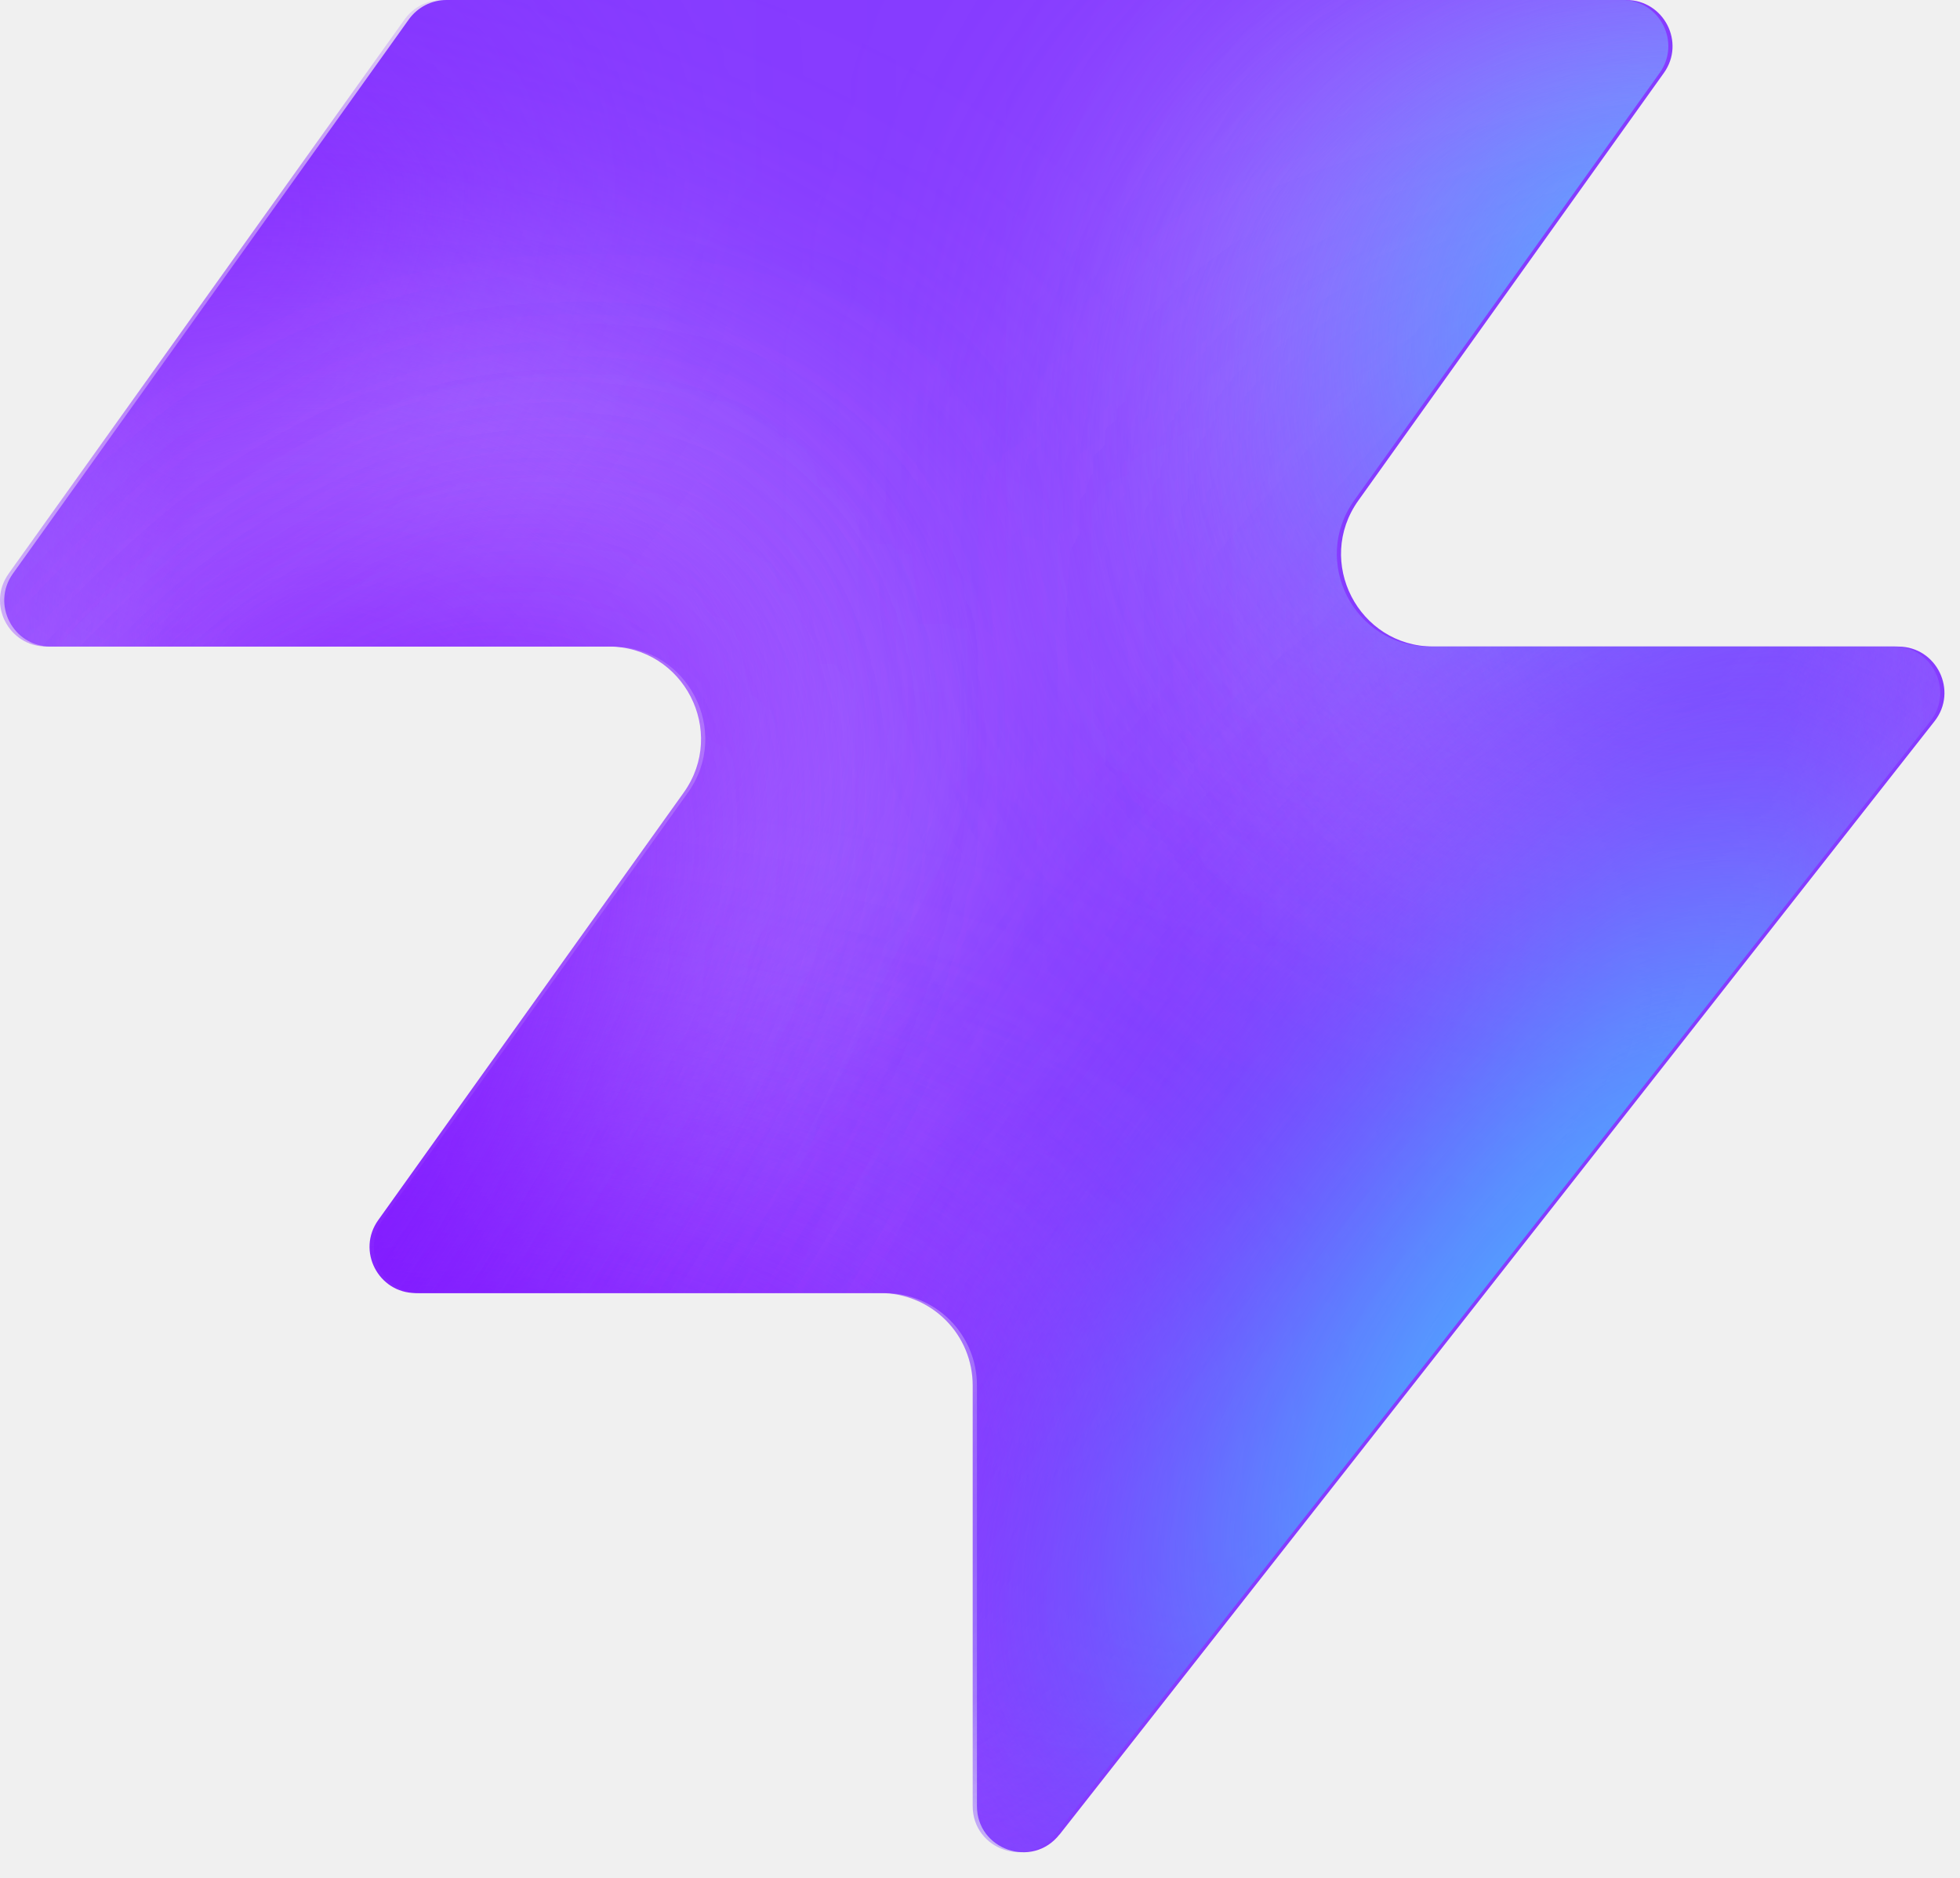
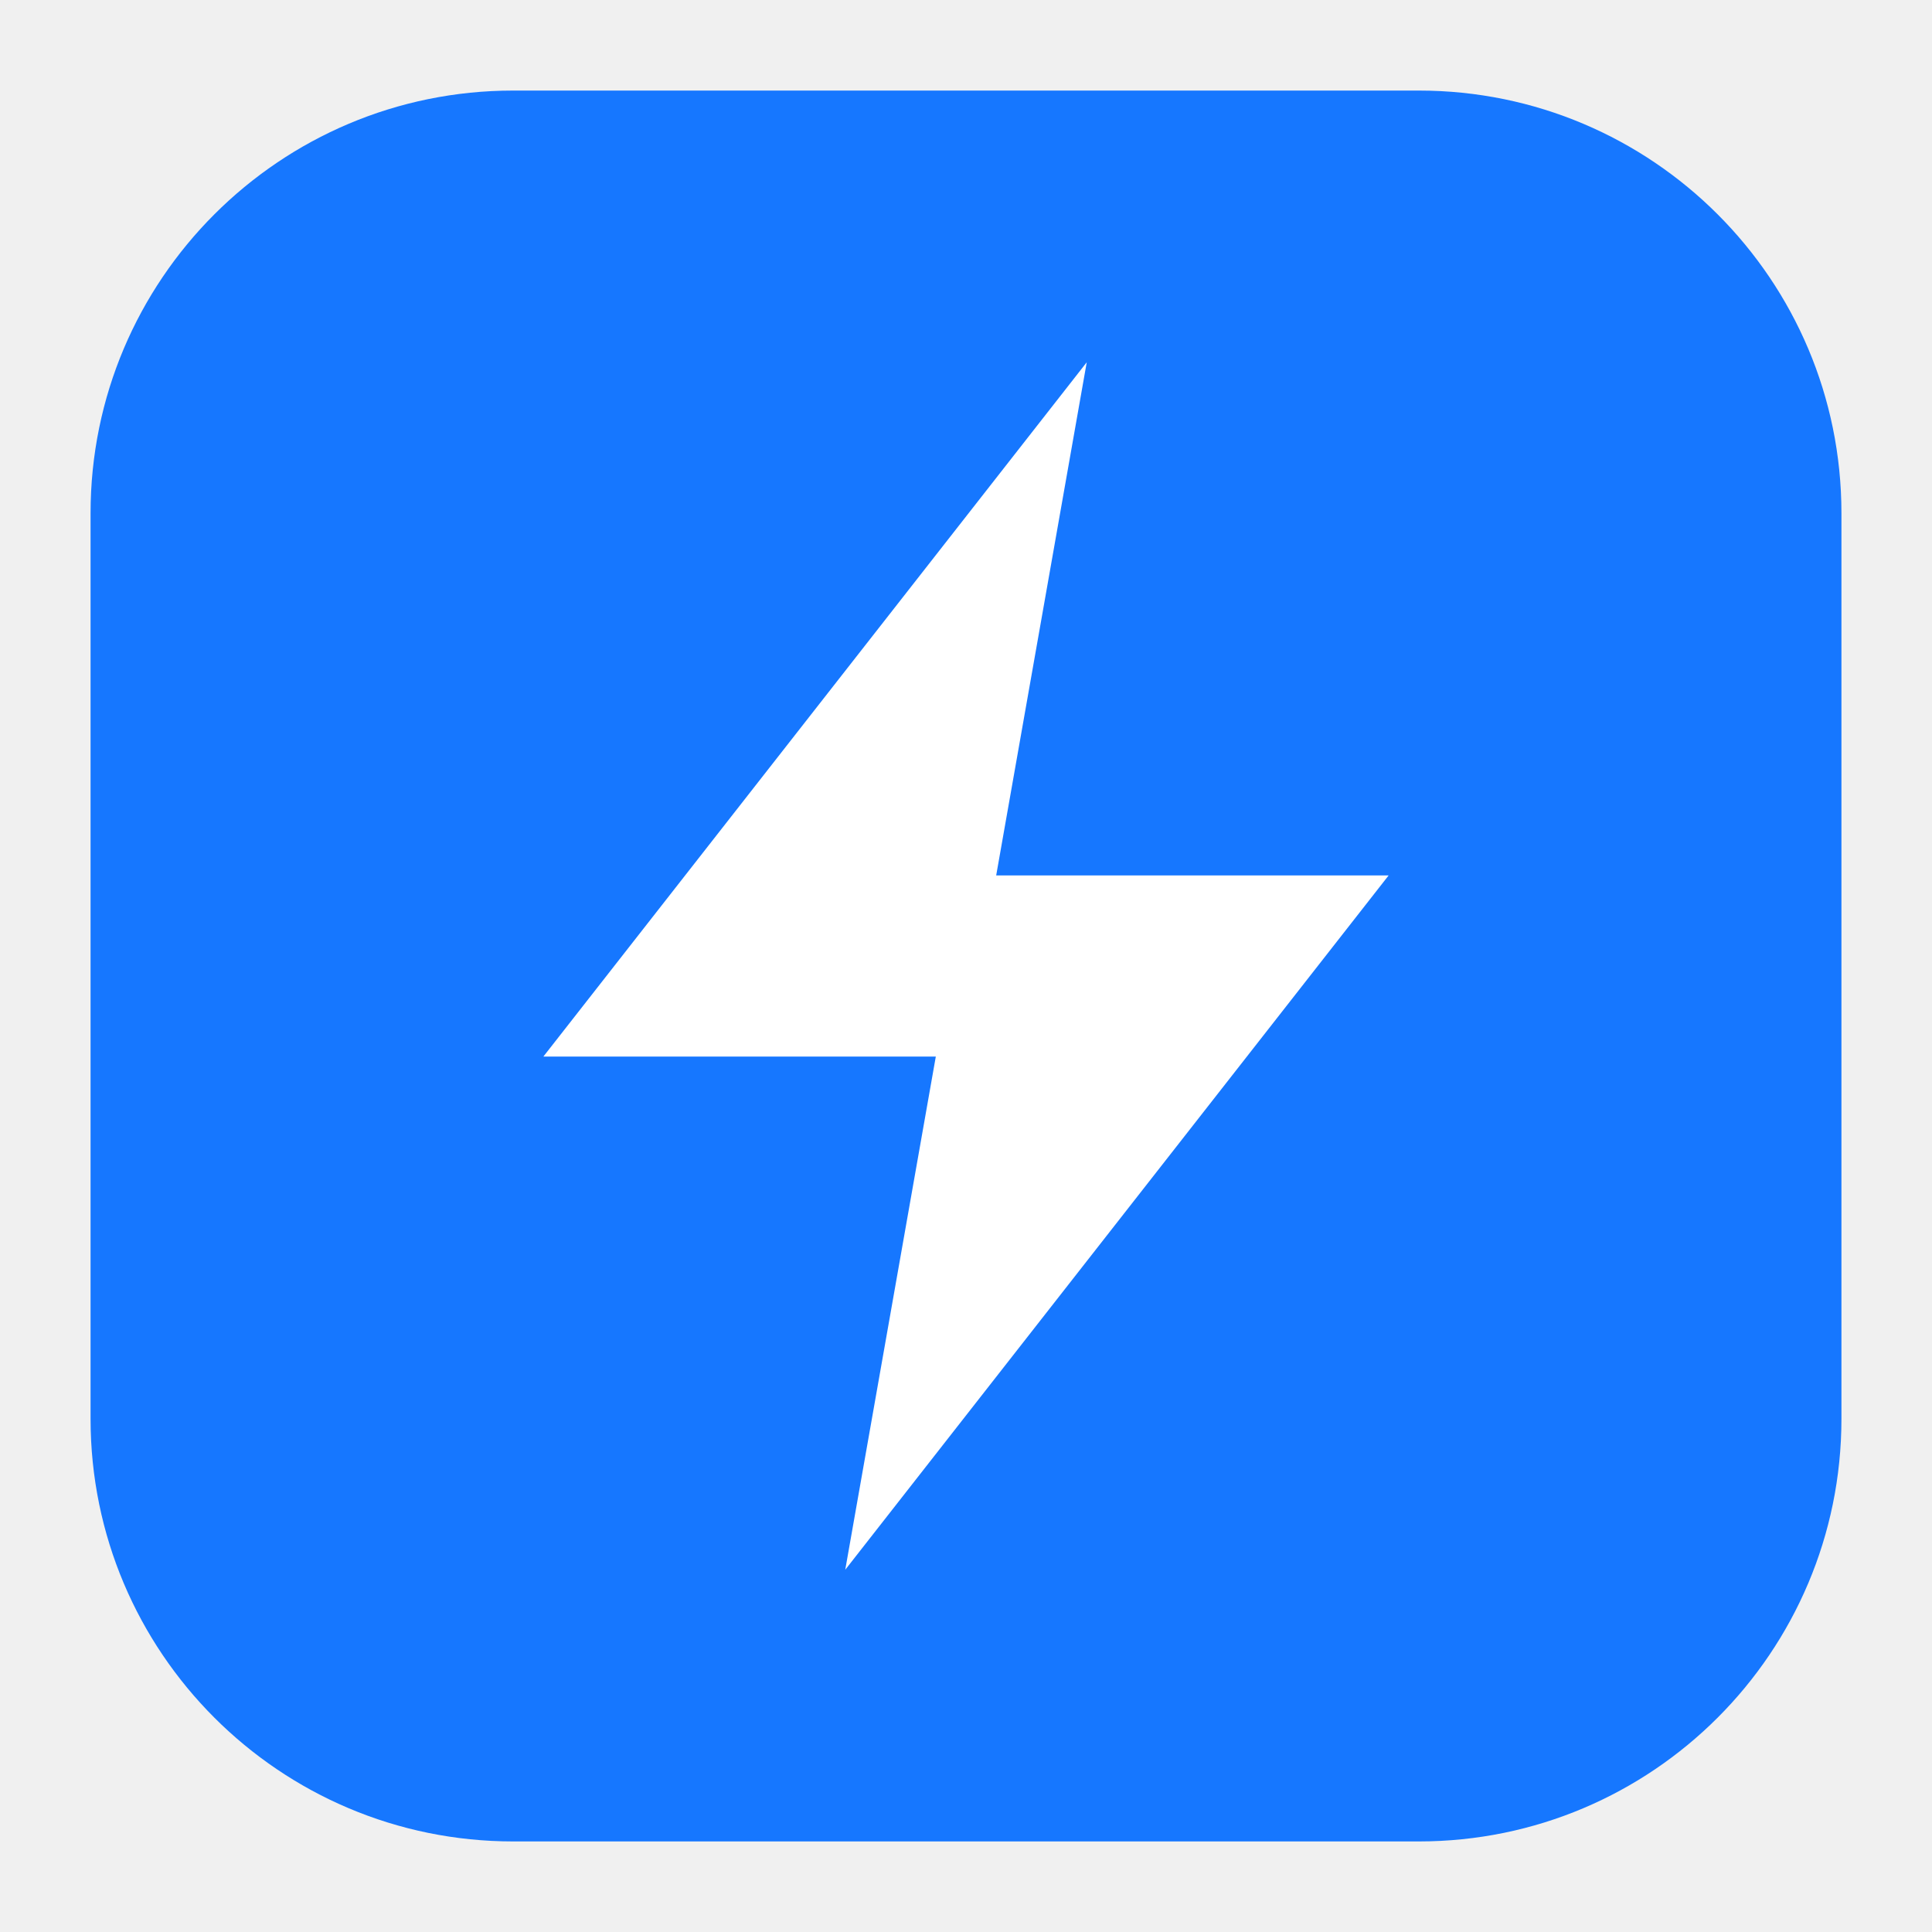
- <svg xmlns="http://www.w3.org/2000/svg" width="48" height="46" fill="none" viewBox="0 0 48 46">
-   <path fill="#863bff" d="M25.946 44.938c-.664.845-2.021.375-2.021-.698V33.937a2.26 2.26 0 0 0-2.262-2.262H10.287c-.92 0-1.456-1.04-.92-1.788l7.48-10.471c1.07-1.497 0-3.578-1.842-3.578H1.237c-.92 0-1.456-1.04-.92-1.788L10.013.474c.214-.297.556-.474.92-.474h28.894c.92 0 1.456 1.04.92 1.788l-7.48 10.471c-1.07 1.498 0 3.579 1.842 3.579h11.377c.943 0 1.473 1.088.89 1.83L25.947 44.94z" style="fill:#863bff;fill:color(display-p3 .525 .23 1);fill-opacity:1" />
-   <mask id="a" width="48" height="46" x="0" y="0" maskUnits="userSpaceOnUse" style="mask-type:alpha">
-     <path fill="#000" d="M25.842 44.938c-.664.844-2.021.375-2.021-.698V33.937a2.26 2.26 0 0 0-2.262-2.262H10.183c-.92 0-1.456-1.04-.92-1.788l7.48-10.471c1.07-1.498 0-3.579-1.842-3.579H1.133c-.92 0-1.456-1.04-.92-1.787L9.91.473c.214-.297.556-.474.92-.474h28.894c.92 0 1.456 1.04.92 1.788l-7.48 10.471c-1.07 1.498 0 3.578 1.842 3.578h11.377c.943 0 1.473 1.088.89 1.832L25.843 44.94z" style="fill:#000;fill-opacity:1" />
-   </mask>
-   <g mask="url(#a)">
-     <g filter="url(#b)">
-       <ellipse cx="5.508" cy="14.704" fill="#ede6ff" rx="5.508" ry="14.704" style="fill:#ede6ff;fill:color(display-p3 .927 .903 1);fill-opacity:1" transform="matrix(.00324 1 1 -.00324 -4.47 31.516)" />
-     </g>
-     <g filter="url(#c)">
-       <ellipse cx="10.399" cy="29.851" fill="#ede6ff" rx="10.399" ry="29.851" style="fill:#ede6ff;fill:color(display-p3 .927 .903 1);fill-opacity:1" transform="matrix(.00324 1 1 -.00324 -39.328 7.883)" />
-     </g>
-     <g filter="url(#d)">
-       <ellipse cx="5.508" cy="30.487" fill="#7e14ff" rx="5.508" ry="30.487" style="fill:#7e14ff;fill:color(display-p3 .492 .077 1);fill-opacity:1" transform="rotate(89.814 -25.913 -14.639)scale(1 -1)" />
-     </g>
-     <g filter="url(#e)">
-       <ellipse cx="5.508" cy="30.599" fill="#7e14ff" rx="5.508" ry="30.599" style="fill:#7e14ff;fill:color(display-p3 .492 .077 1);fill-opacity:1" transform="rotate(89.814 -32.644 -3.334)scale(1 -1)" />
-     </g>
-     <g filter="url(#f)">
-       <ellipse cx="5.508" cy="30.599" fill="#7e14ff" rx="5.508" ry="30.599" style="fill:#7e14ff;fill:color(display-p3 .492 .077 1);fill-opacity:1" transform="matrix(.00324 1 1 -.00324 -34.34 30.47)" />
-     </g>
-     <g filter="url(#g)">
-       <ellipse cx="14.072" cy="22.078" fill="#ede6ff" rx="14.072" ry="22.078" style="fill:#ede6ff;fill:color(display-p3 .927 .903 1);fill-opacity:1" transform="rotate(93.35 24.506 48.493)scale(-1 1)" />
-     </g>
-     <g filter="url(#h)">
-       <ellipse cx="3.47" cy="21.501" fill="#7e14ff" rx="3.47" ry="21.501" style="fill:#7e14ff;fill:color(display-p3 .492 .077 1);fill-opacity:1" transform="rotate(89.009 28.708 47.59)scale(-1 1)" />
-     </g>
-     <g filter="url(#i)">
-       <ellipse cx="3.47" cy="21.501" fill="#7e14ff" rx="3.47" ry="21.501" style="fill:#7e14ff;fill:color(display-p3 .492 .077 1);fill-opacity:1" transform="rotate(89.009 28.708 47.59)scale(-1 1)" />
-     </g>
-     <g filter="url(#j)">
-       <ellipse cx=".387" cy="8.972" fill="#7e14ff" rx="4.407" ry="29.108" style="fill:#7e14ff;fill:color(display-p3 .492 .077 1);fill-opacity:1" transform="rotate(39.51 .387 8.972)" />
-     </g>
-     <g filter="url(#k)">
-       <ellipse cx="47.523" cy="-6.092" fill="#7e14ff" rx="4.407" ry="29.108" style="fill:#7e14ff;fill:color(display-p3 .492 .077 1);fill-opacity:1" transform="rotate(37.892 47.523 -6.092)" />
-     </g>
-     <g filter="url(#l)">
-       <ellipse cx="41.412" cy="6.333" fill="#47bfff" rx="5.971" ry="9.665" style="fill:#47bfff;fill:color(display-p3 .28 .748 1);fill-opacity:1" transform="rotate(37.892 41.412 6.333)" />
-     </g>
-     <g filter="url(#m)">
-       <ellipse cx="-1.879" cy="38.332" fill="#7e14ff" rx="4.407" ry="29.108" style="fill:#7e14ff;fill:color(display-p3 .492 .077 1);fill-opacity:1" transform="rotate(37.892 -1.88 38.332)" />
-     </g>
-     <g filter="url(#n)">
-       <ellipse cx="-1.879" cy="38.332" fill="#7e14ff" rx="4.407" ry="29.108" style="fill:#7e14ff;fill:color(display-p3 .492 .077 1);fill-opacity:1" transform="rotate(37.892 -1.88 38.332)" />
-     </g>
-     <g filter="url(#o)">
-       <ellipse cx="35.651" cy="29.907" fill="#7e14ff" rx="4.407" ry="29.108" style="fill:#7e14ff;fill:color(display-p3 .492 .077 1);fill-opacity:1" transform="rotate(37.892 35.651 29.907)" />
-     </g>
-     <g filter="url(#p)">
-       <ellipse cx="38.418" cy="32.4" fill="#47bfff" rx="5.971" ry="15.297" style="fill:#47bfff;fill:color(display-p3 .28 .748 1);fill-opacity:1" transform="rotate(37.892 38.418 32.4)" />
-     </g>
-   </g>
-   <defs>
-     <filter id="b" width="60.045" height="41.654" x="-19.77" y="16.149" color-interpolation-filters="sRGB" filterUnits="userSpaceOnUse">
-       <feFlood flood-opacity="0" result="BackgroundImageFix" />
-       <feBlend in="SourceGraphic" in2="BackgroundImageFix" result="shape" />
-       <feGaussianBlur result="effect1_foregroundBlur_2002_17158" stdDeviation="7.659" />
-     </filter>
-     <filter id="c" width="90.34" height="51.437" x="-54.613" y="-7.533" color-interpolation-filters="sRGB" filterUnits="userSpaceOnUse">
-       <feFlood flood-opacity="0" result="BackgroundImageFix" />
-       <feBlend in="SourceGraphic" in2="BackgroundImageFix" result="shape" />
-       <feGaussianBlur result="effect1_foregroundBlur_2002_17158" stdDeviation="7.659" />
-     </filter>
-     <filter id="d" width="79.355" height="29.4" x="-49.64" y="2.03" color-interpolation-filters="sRGB" filterUnits="userSpaceOnUse">
-       <feFlood flood-opacity="0" result="BackgroundImageFix" />
-       <feBlend in="SourceGraphic" in2="BackgroundImageFix" result="shape" />
-       <feGaussianBlur result="effect1_foregroundBlur_2002_17158" stdDeviation="4.596" />
-     </filter>
-     <filter id="e" width="79.579" height="29.4" x="-45.045" y="20.029" color-interpolation-filters="sRGB" filterUnits="userSpaceOnUse">
-       <feFlood flood-opacity="0" result="BackgroundImageFix" />
-       <feBlend in="SourceGraphic" in2="BackgroundImageFix" result="shape" />
-       <feGaussianBlur result="effect1_foregroundBlur_2002_17158" stdDeviation="4.596" />
-     </filter>
-     <filter id="f" width="79.579" height="29.4" x="-43.513" y="21.178" color-interpolation-filters="sRGB" filterUnits="userSpaceOnUse">
-       <feFlood flood-opacity="0" result="BackgroundImageFix" />
-       <feBlend in="SourceGraphic" in2="BackgroundImageFix" result="shape" />
-       <feGaussianBlur result="effect1_foregroundBlur_2002_17158" stdDeviation="4.596" />
-     </filter>
-     <filter id="g" width="74.749" height="58.852" x="15.756" y="-17.901" color-interpolation-filters="sRGB" filterUnits="userSpaceOnUse">
-       <feFlood flood-opacity="0" result="BackgroundImageFix" />
-       <feBlend in="SourceGraphic" in2="BackgroundImageFix" result="shape" />
-       <feGaussianBlur result="effect1_foregroundBlur_2002_17158" stdDeviation="7.659" />
-     </filter>
-     <filter id="h" width="61.377" height="25.362" x="23.548" y="2.284" color-interpolation-filters="sRGB" filterUnits="userSpaceOnUse">
-       <feFlood flood-opacity="0" result="BackgroundImageFix" />
-       <feBlend in="SourceGraphic" in2="BackgroundImageFix" result="shape" />
-       <feGaussianBlur result="effect1_foregroundBlur_2002_17158" stdDeviation="4.596" />
-     </filter>
-     <filter id="i" width="61.377" height="25.362" x="23.548" y="2.284" color-interpolation-filters="sRGB" filterUnits="userSpaceOnUse">
-       <feFlood flood-opacity="0" result="BackgroundImageFix" />
-       <feBlend in="SourceGraphic" in2="BackgroundImageFix" result="shape" />
-       <feGaussianBlur result="effect1_foregroundBlur_2002_17158" stdDeviation="4.596" />
-     </filter>
-     <filter id="j" width="56.045" height="63.649" x="-27.636" y="-22.853" color-interpolation-filters="sRGB" filterUnits="userSpaceOnUse">
-       <feFlood flood-opacity="0" result="BackgroundImageFix" />
-       <feBlend in="SourceGraphic" in2="BackgroundImageFix" result="shape" />
-       <feGaussianBlur result="effect1_foregroundBlur_2002_17158" stdDeviation="4.596" />
-     </filter>
-     <filter id="k" width="54.814" height="64.646" x="20.116" y="-38.415" color-interpolation-filters="sRGB" filterUnits="userSpaceOnUse">
-       <feFlood flood-opacity="0" result="BackgroundImageFix" />
-       <feBlend in="SourceGraphic" in2="BackgroundImageFix" result="shape" />
-       <feGaussianBlur result="effect1_foregroundBlur_2002_17158" stdDeviation="4.596" />
-     </filter>
-     <filter id="l" width="33.541" height="35.313" x="24.641" y="-11.323" color-interpolation-filters="sRGB" filterUnits="userSpaceOnUse">
-       <feFlood flood-opacity="0" result="BackgroundImageFix" />
-       <feBlend in="SourceGraphic" in2="BackgroundImageFix" result="shape" />
-       <feGaussianBlur result="effect1_foregroundBlur_2002_17158" stdDeviation="4.596" />
-     </filter>
-     <filter id="m" width="54.814" height="64.646" x="-29.286" y="6.009" color-interpolation-filters="sRGB" filterUnits="userSpaceOnUse">
-       <feFlood flood-opacity="0" result="BackgroundImageFix" />
-       <feBlend in="SourceGraphic" in2="BackgroundImageFix" result="shape" />
-       <feGaussianBlur result="effect1_foregroundBlur_2002_17158" stdDeviation="4.596" />
-     </filter>
-     <filter id="n" width="54.814" height="64.646" x="-29.286" y="6.009" color-interpolation-filters="sRGB" filterUnits="userSpaceOnUse">
-       <feFlood flood-opacity="0" result="BackgroundImageFix" />
-       <feBlend in="SourceGraphic" in2="BackgroundImageFix" result="shape" />
-       <feGaussianBlur result="effect1_foregroundBlur_2002_17158" stdDeviation="4.596" />
-     </filter>
-     <filter id="o" width="54.814" height="64.646" x="8.244" y="-2.416" color-interpolation-filters="sRGB" filterUnits="userSpaceOnUse">
-       <feFlood flood-opacity="0" result="BackgroundImageFix" />
-       <feBlend in="SourceGraphic" in2="BackgroundImageFix" result="shape" />
-       <feGaussianBlur result="effect1_foregroundBlur_2002_17158" stdDeviation="4.596" />
-     </filter>
-     <filter id="p" width="39.409" height="43.623" x="18.713" y="10.588" color-interpolation-filters="sRGB" filterUnits="userSpaceOnUse">
-       <feFlood flood-opacity="0" result="BackgroundImageFix" />
-       <feBlend in="SourceGraphic" in2="BackgroundImageFix" result="shape" />
-       <feGaussianBlur result="effect1_foregroundBlur_2002_17158" stdDeviation="4.596" />
-     </filter>
-   </defs>
+ <svg xmlns="http://www.w3.org/2000/svg" viewBox="0 0 64 64" width="64" height="64">
+   <rect x="3" y="3" width="58" height="58" rx="14" fill="#1677ff" />
+   <polygon points="36,12 18,35 31,35 28,52 46,29 33,29" fill="#ffffff" />
</svg>
